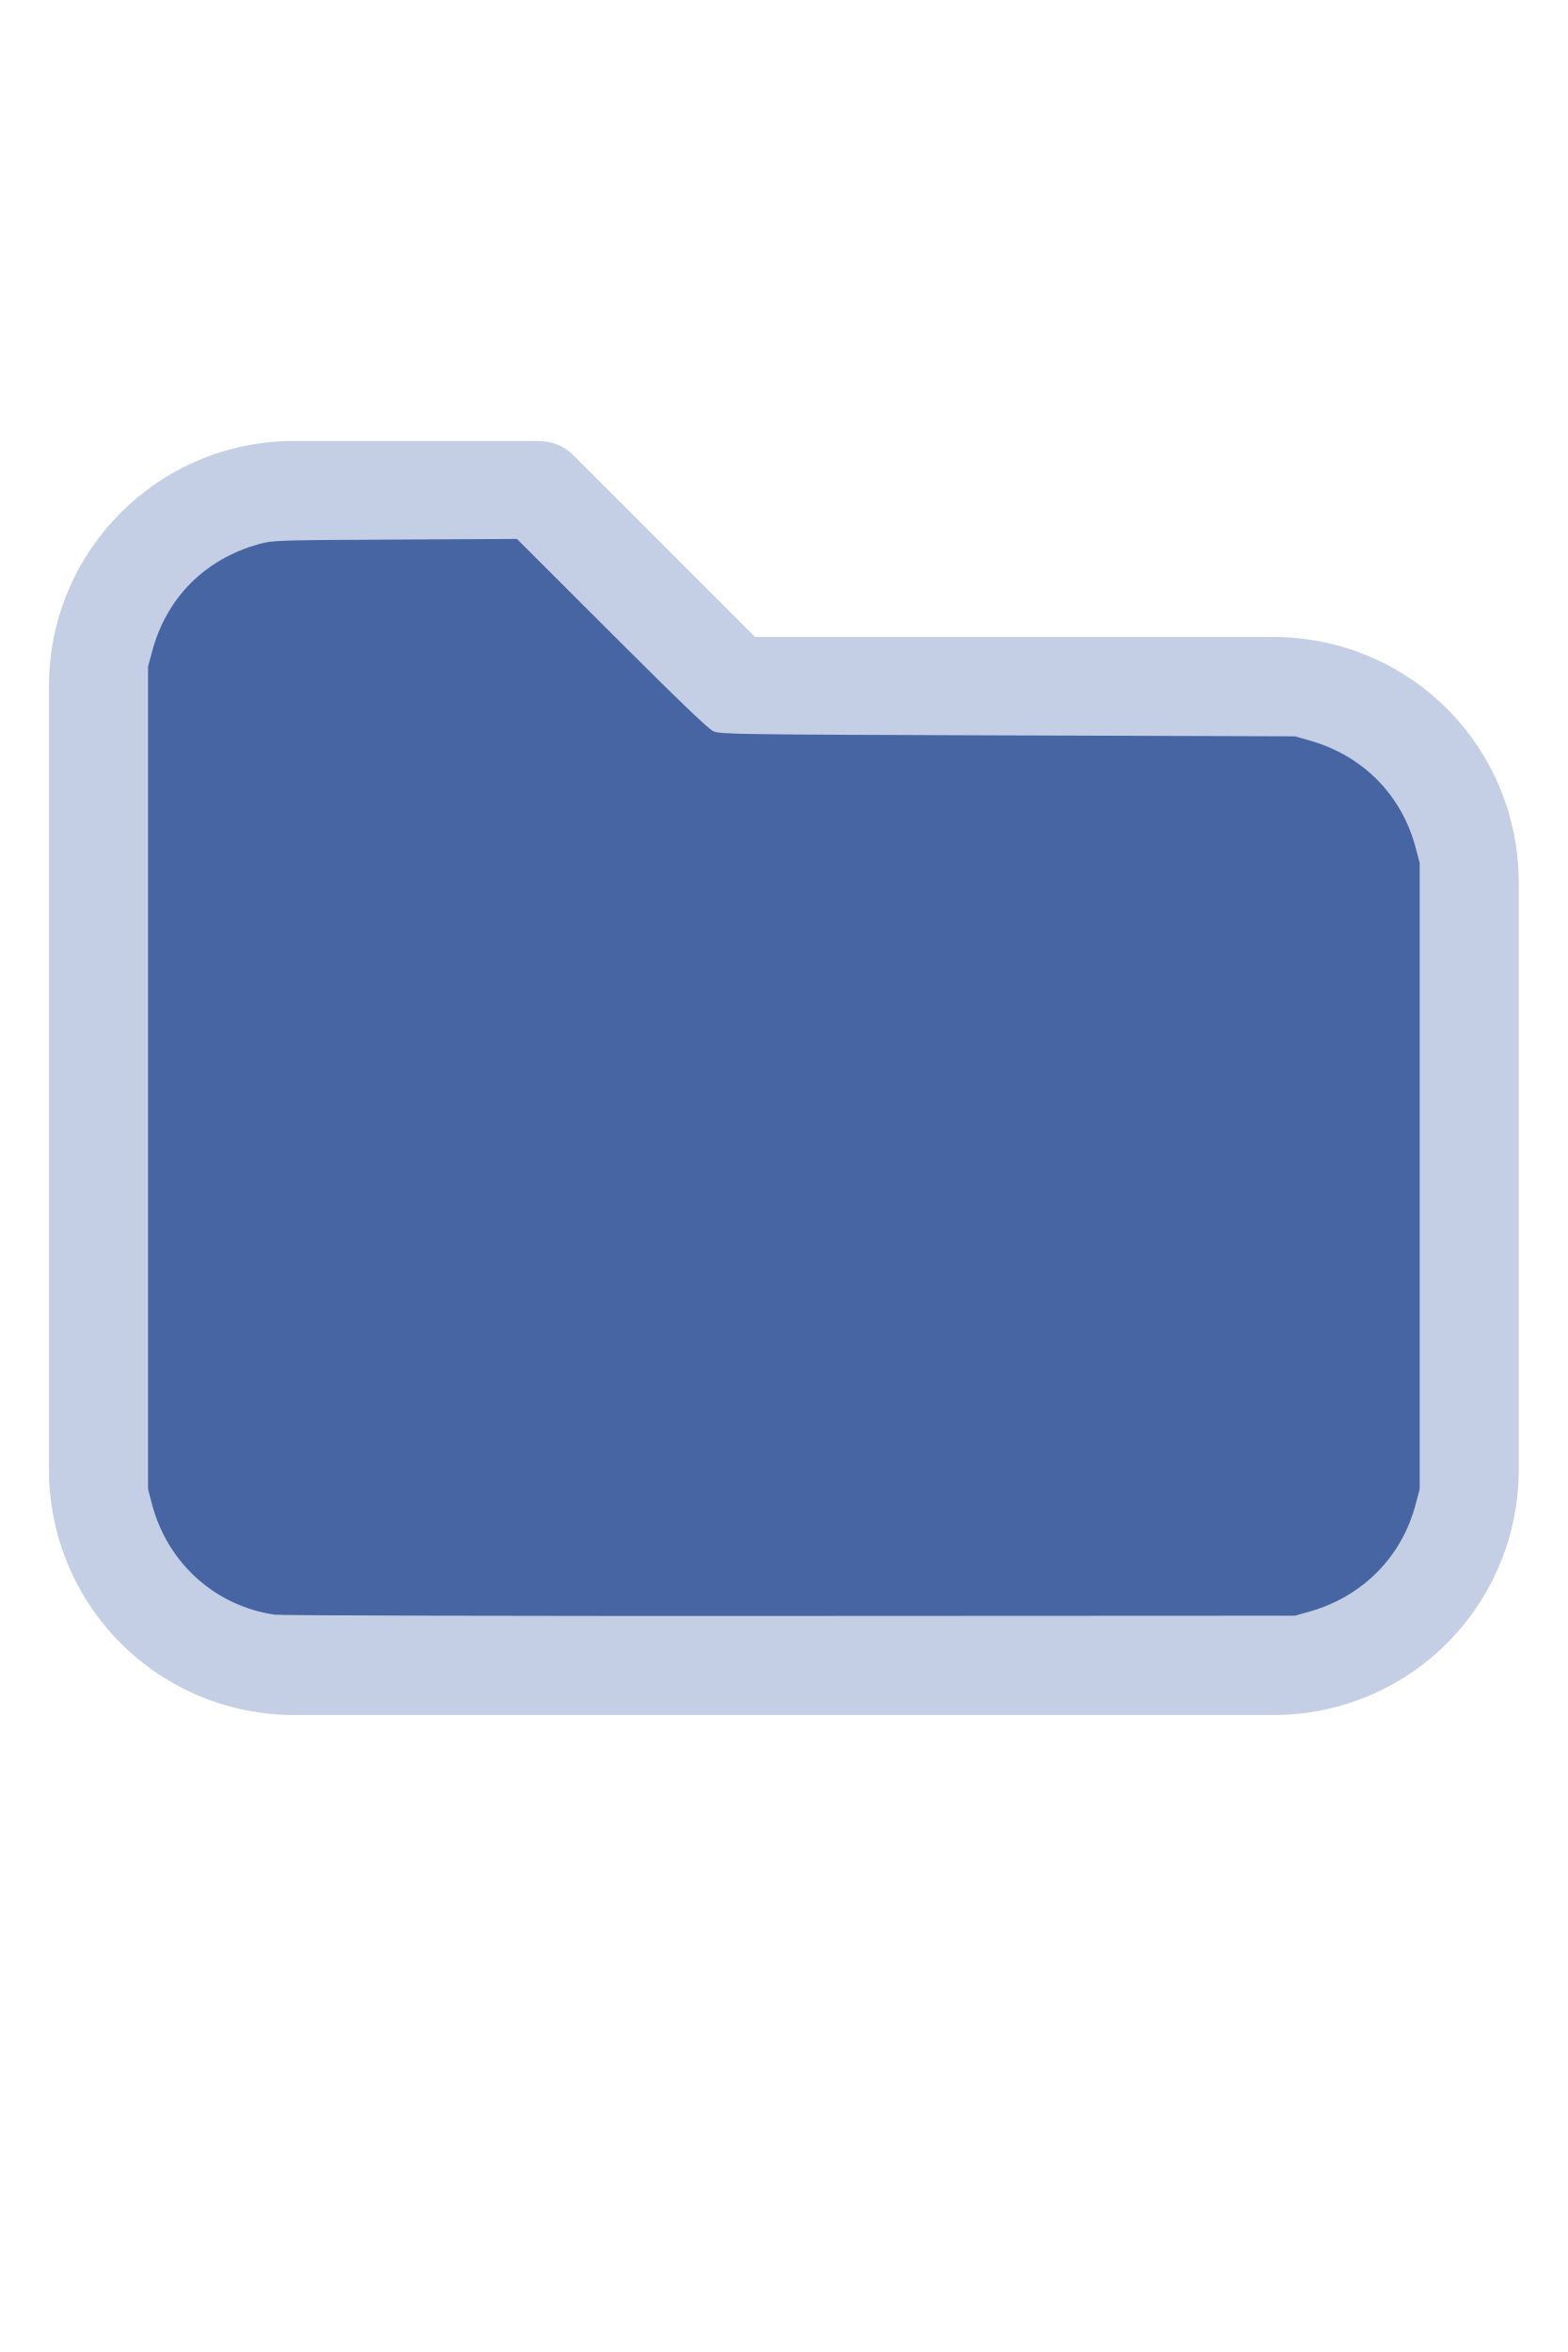
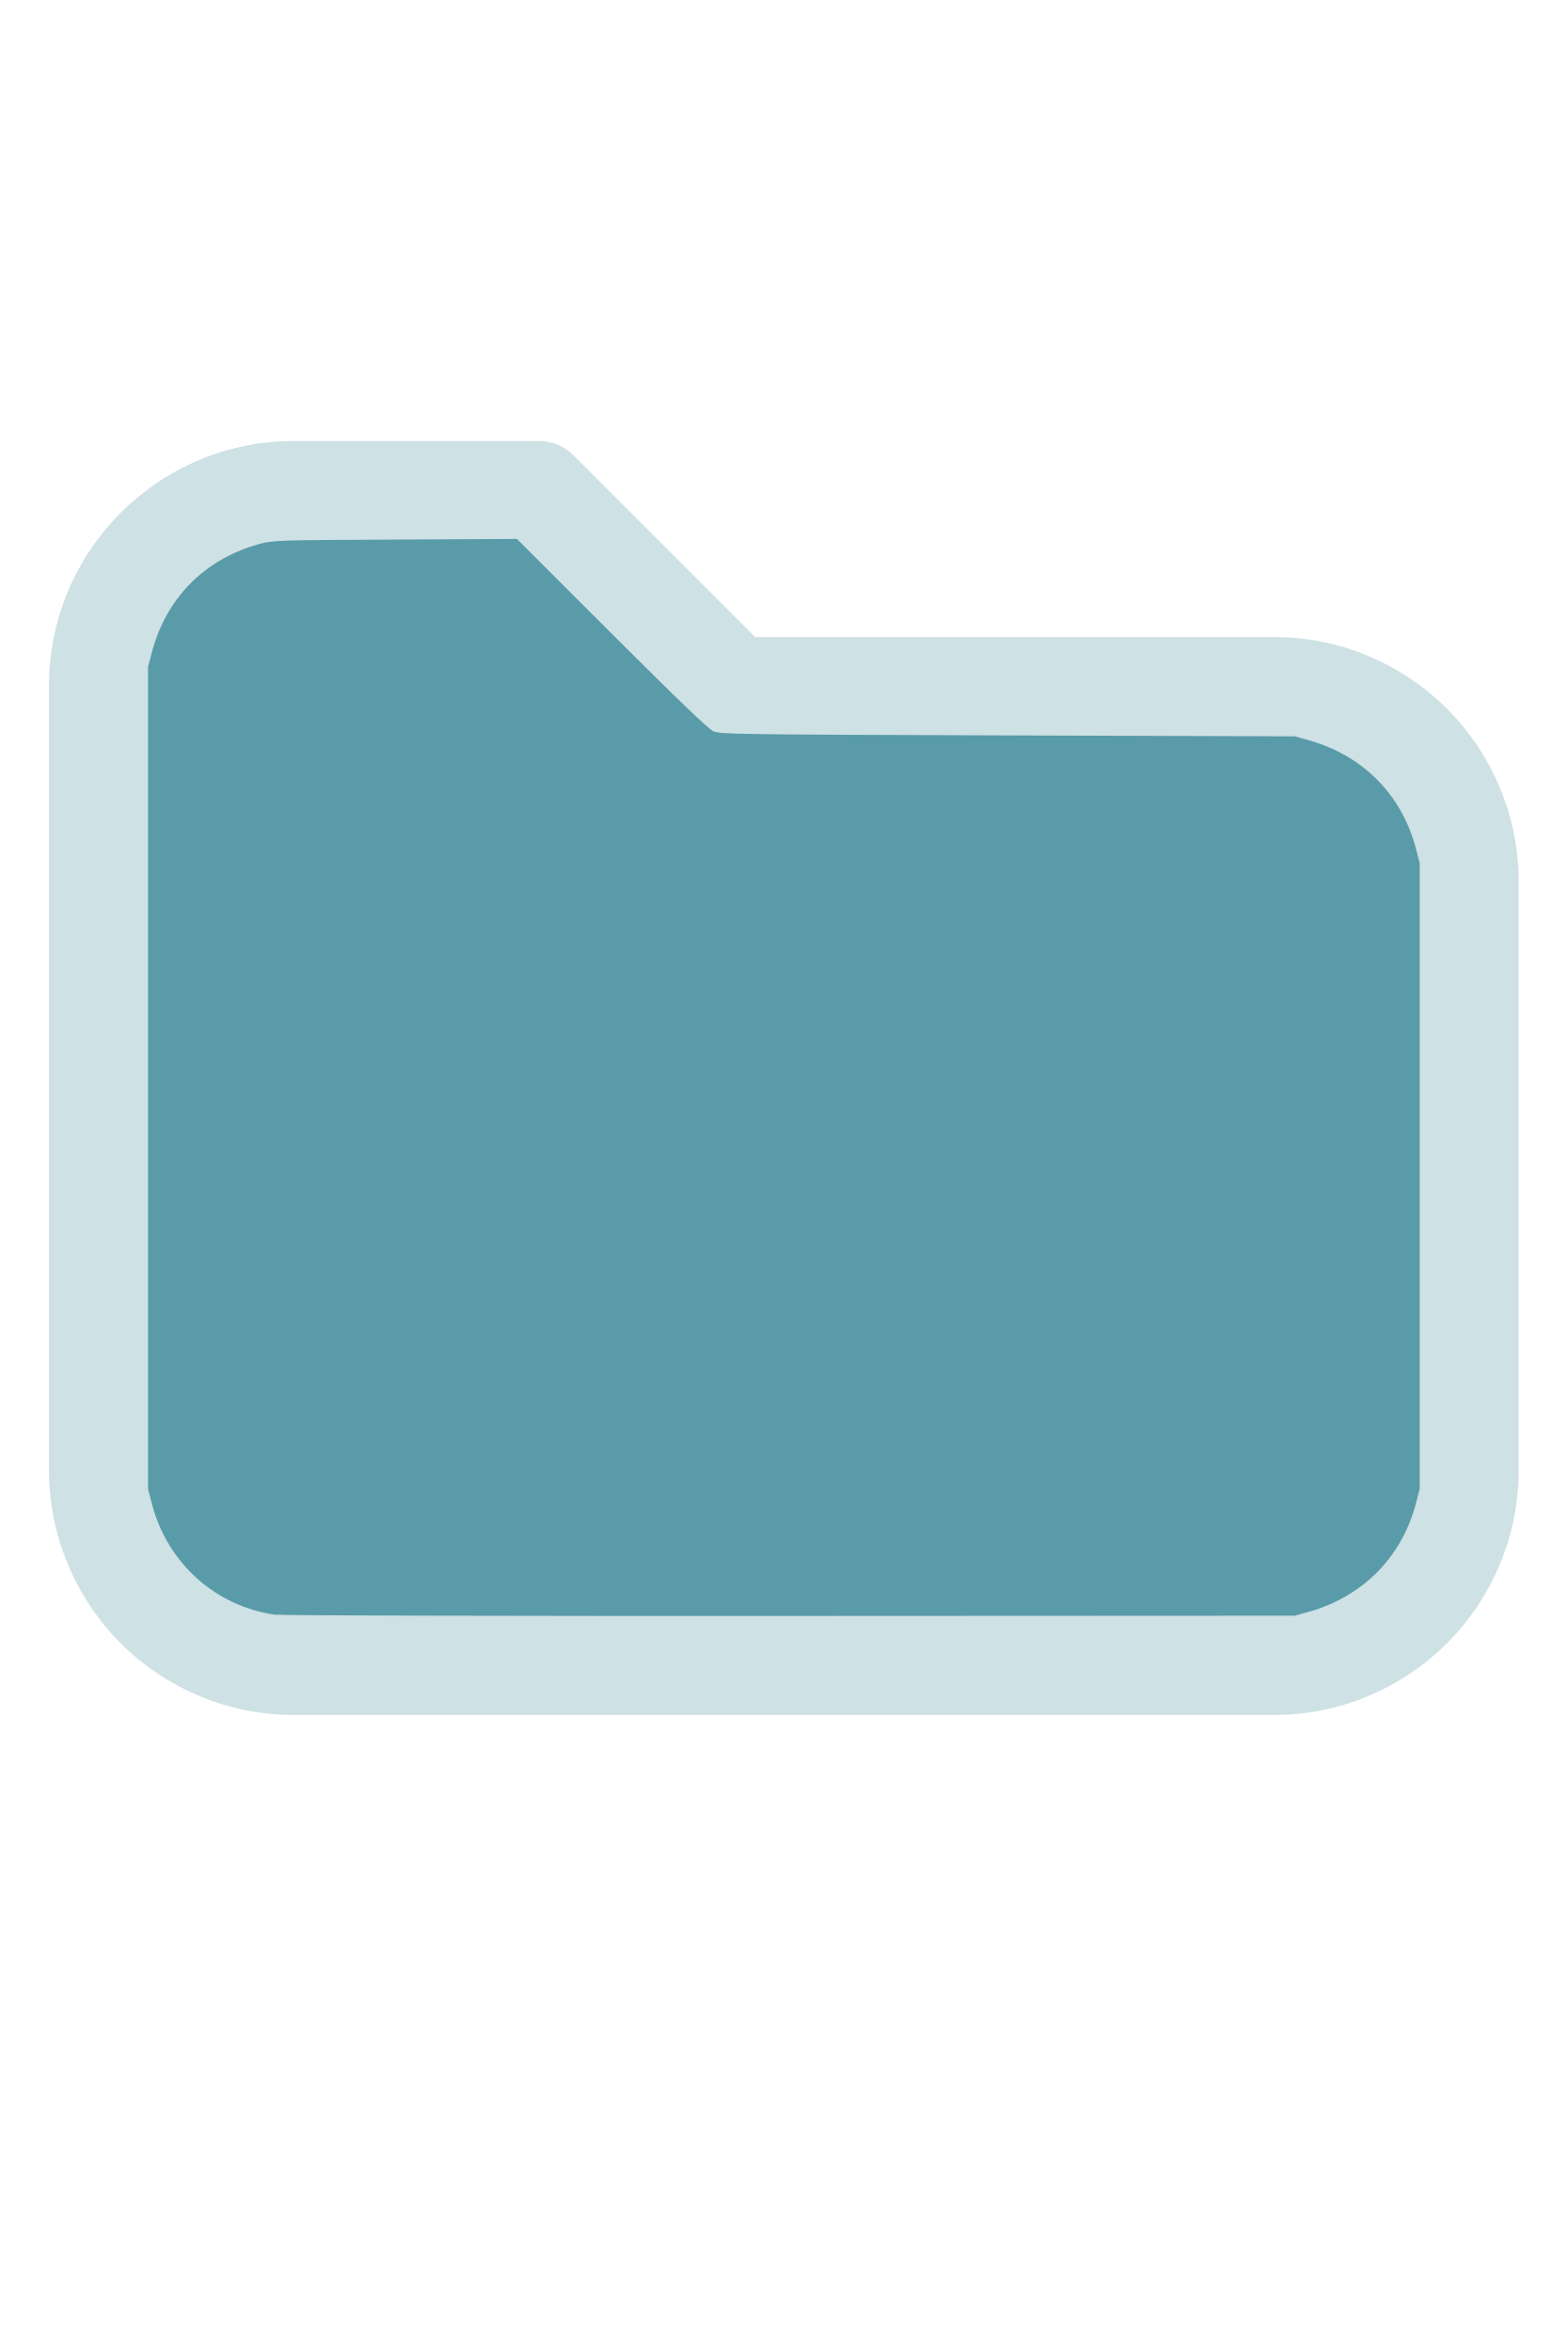
<svg xmlns="http://www.w3.org/2000/svg" version="1.1" width="16" height="24" viewBox="0 0 32 32" xml:space="preserve">
-   <g style="fill:#C4CFE5;">
+   <g style="fill:#CEE1E5;">
    <path d="M1,5.998l-0,16.002c-0,1.326 0.527,2.598 1.464,3.536c0.938,0.937 2.21,1.464 3.536,1.464c5.322,0 14.678,-0 20,0c1.326,0 2.598,-0.527 3.536,-1.464c0.937,-0.938 1.464,-2.21 1.464,-3.536c0,-3.486 0,-8.514 0,-12c0,-1.326 -0.527,-2.598 -1.464,-3.536c-0.938,-0.937 -2.21,-1.464 -3.536,-1.464c-0,0 -10.586,0 -10.586,0c0,-0 -3.707,-3.707 -3.707,-3.707c-0.187,-0.188 -0.442,-0.293 -0.707,-0.293l-5.002,0c-2.76,0 -4.998,2.238 -4.998,4.998Zm2,-0l-0,16.002c-0,0.796 0.316,1.559 0.879,2.121c0.562,0.563 1.325,0.879 2.121,0.879l20,0c0.796,0 1.559,-0.316 2.121,-0.879c0.563,-0.562 0.879,-1.325 0.879,-2.121c0,-3.486 0,-8.514 0,-12c0,-0.796 -0.316,-1.559 -0.879,-2.121c-0.562,-0.563 -1.325,-0.879 -2.121,-0.879c-7.738,0 -11,0 -11,0c-0.265,0 -0.52,-0.105 -0.707,-0.293c-0,0 -3.707,-3.707 -3.707,-3.707c-0,0 -4.588,0 -4.588,0c-1.656,0 -2.998,1.342 -2.998,2.998Z" />
  </g>
-   <g style="fill:#4665A2;stroke-width:0;">
+   <g style="fill:#599BA8;stroke-width:0;">
    <path d="M 5.606,24.952 C 4.392,24.775 3.42,23.9 3.103,22.699 L 3.022,22.389 V 13.998 5.606 L 3.104,5.298 C 3.396,4.203 4.18,3.412 5.279,3.106 5.565,3.026 5.615,3.024 8.061,3.012 l 2.491,-0.013 1.932,1.93 c 1.344,1.343 1.976,1.95 2.078,1.995 0.137,0.062 0.474,0.066 6.007,0.084 l 5.861,0.019 0.291,0.082 c 1.095,0.308 1.89,1.109 2.176,2.193 l 0.082,0.309 V 16 22.389 l -0.082,0.309 c -0.284,1.079 -1.086,1.888 -2.176,2.194 l -0.291,0.082 -10.303,0.005 c -5.7,0.003 -10.4,-0.009 -10.521,-0.027 z" />
  </g>
</svg>
